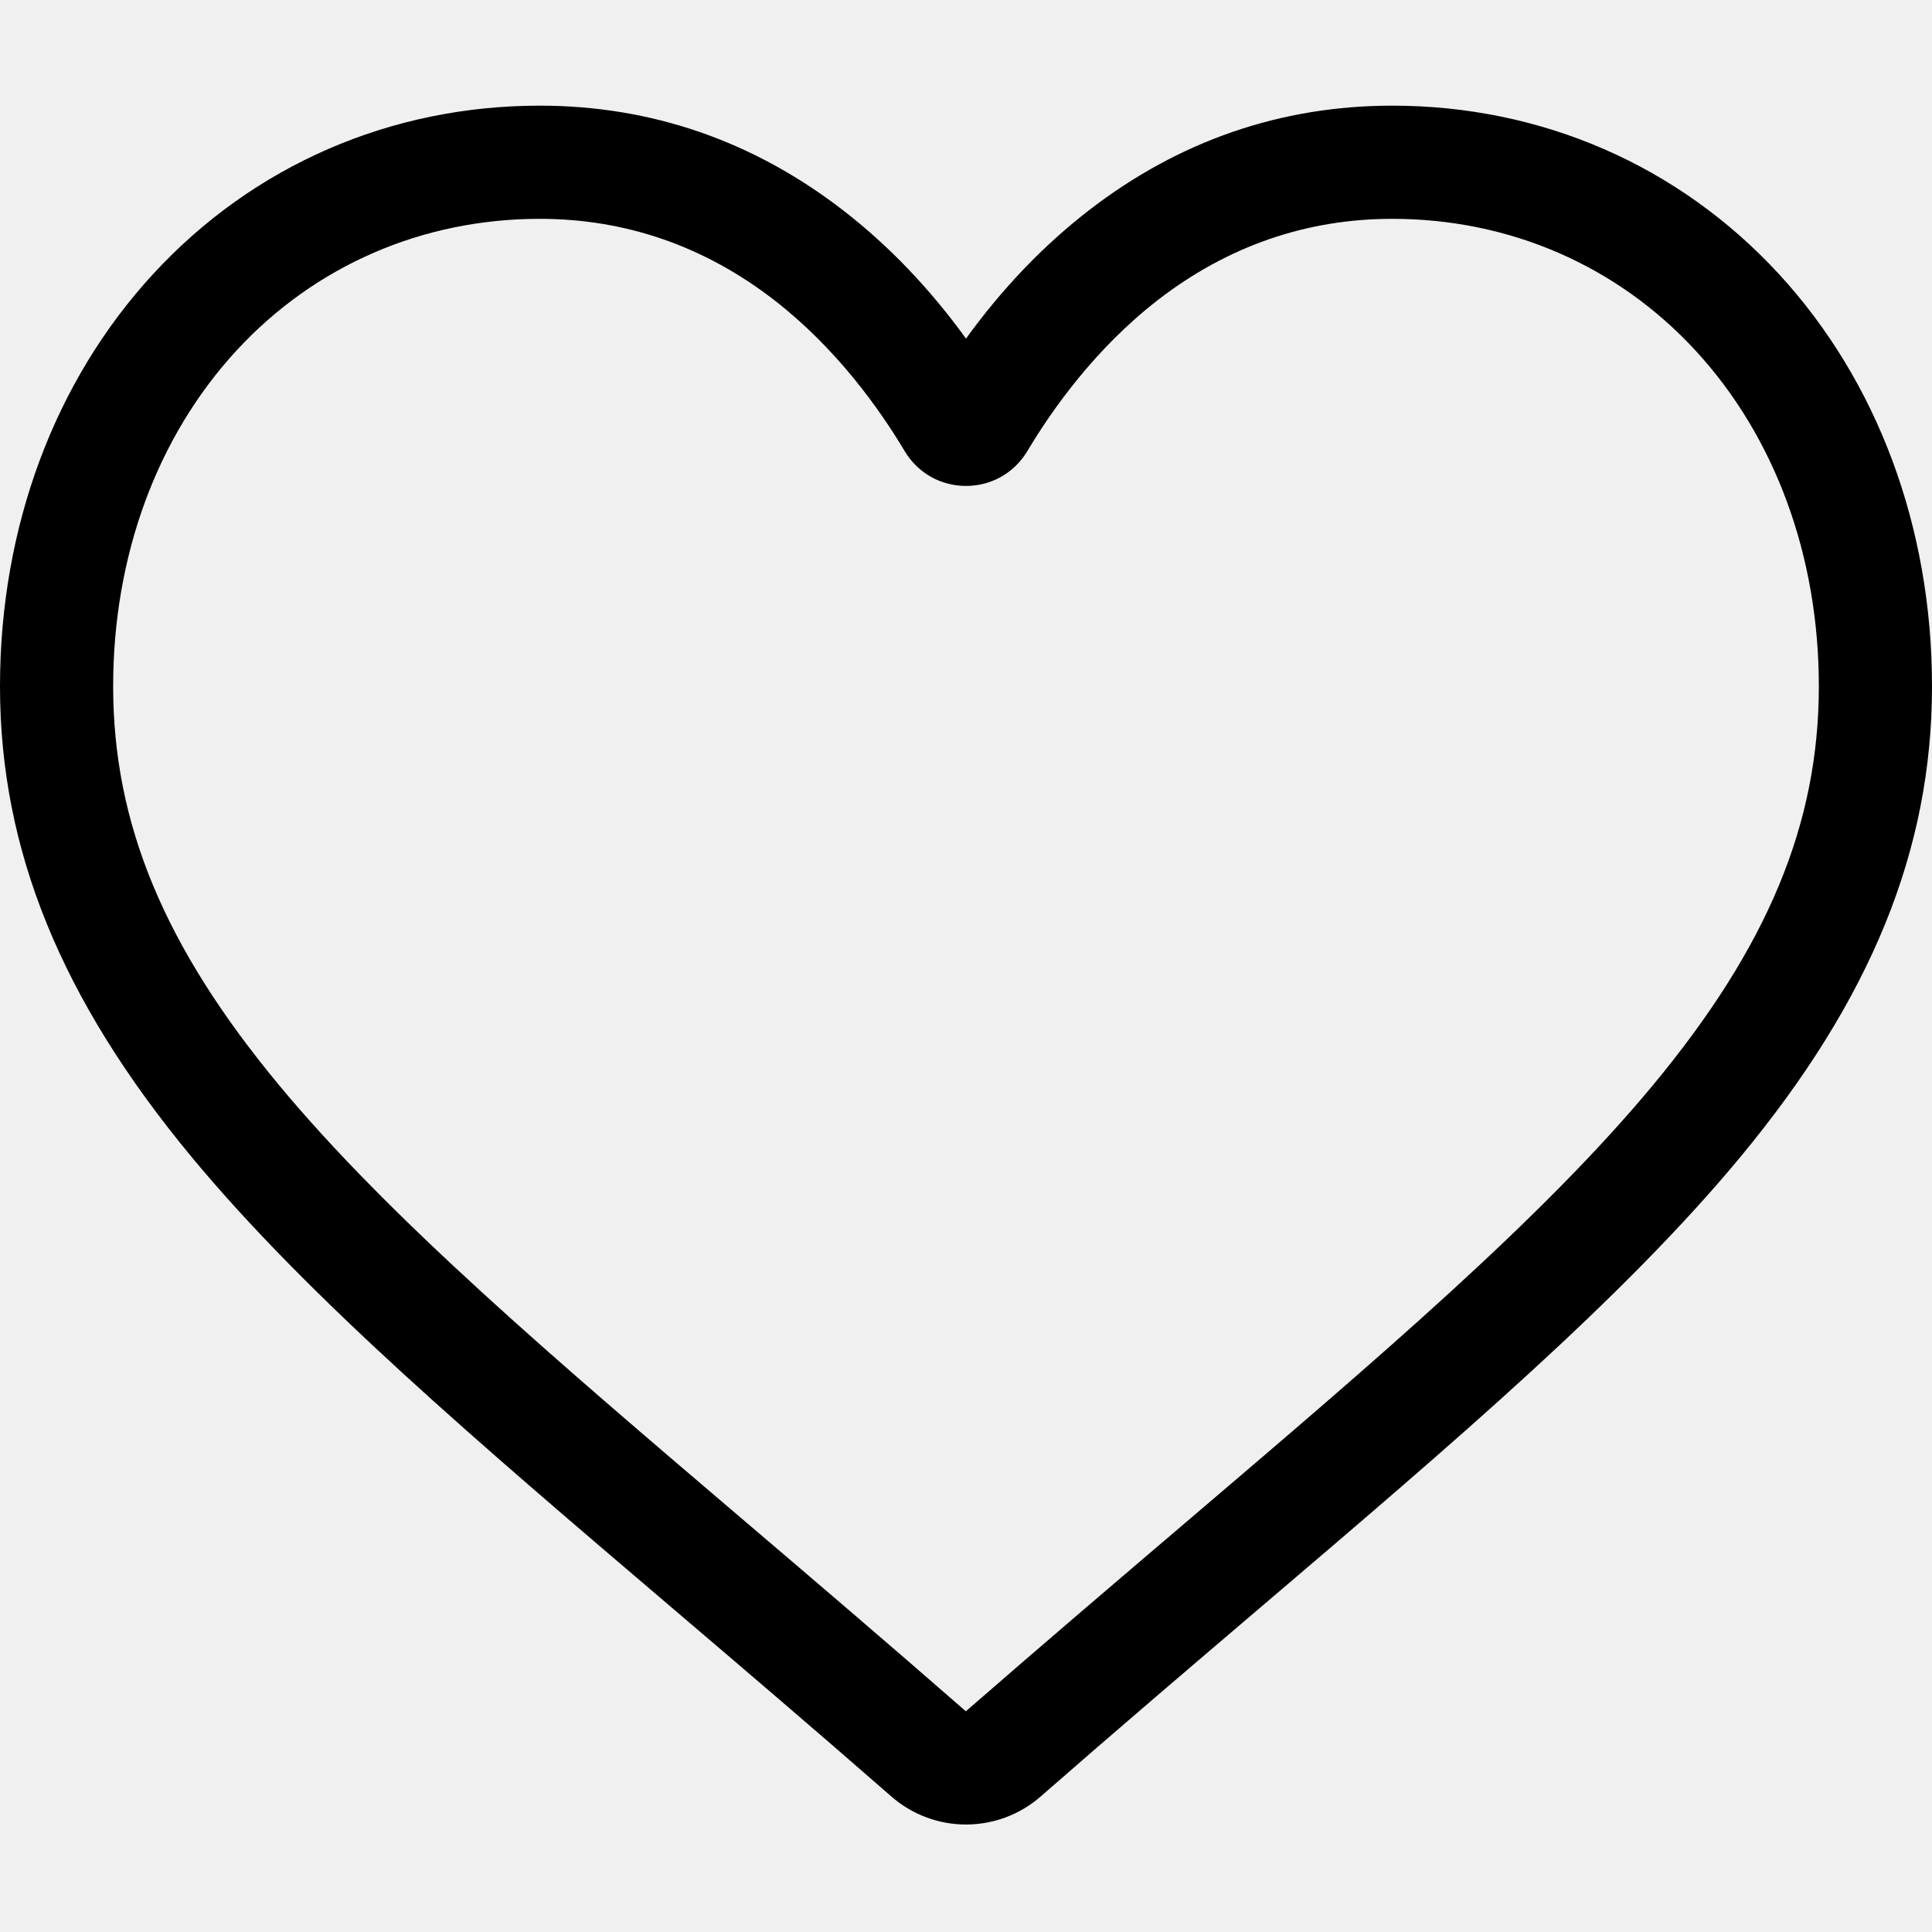
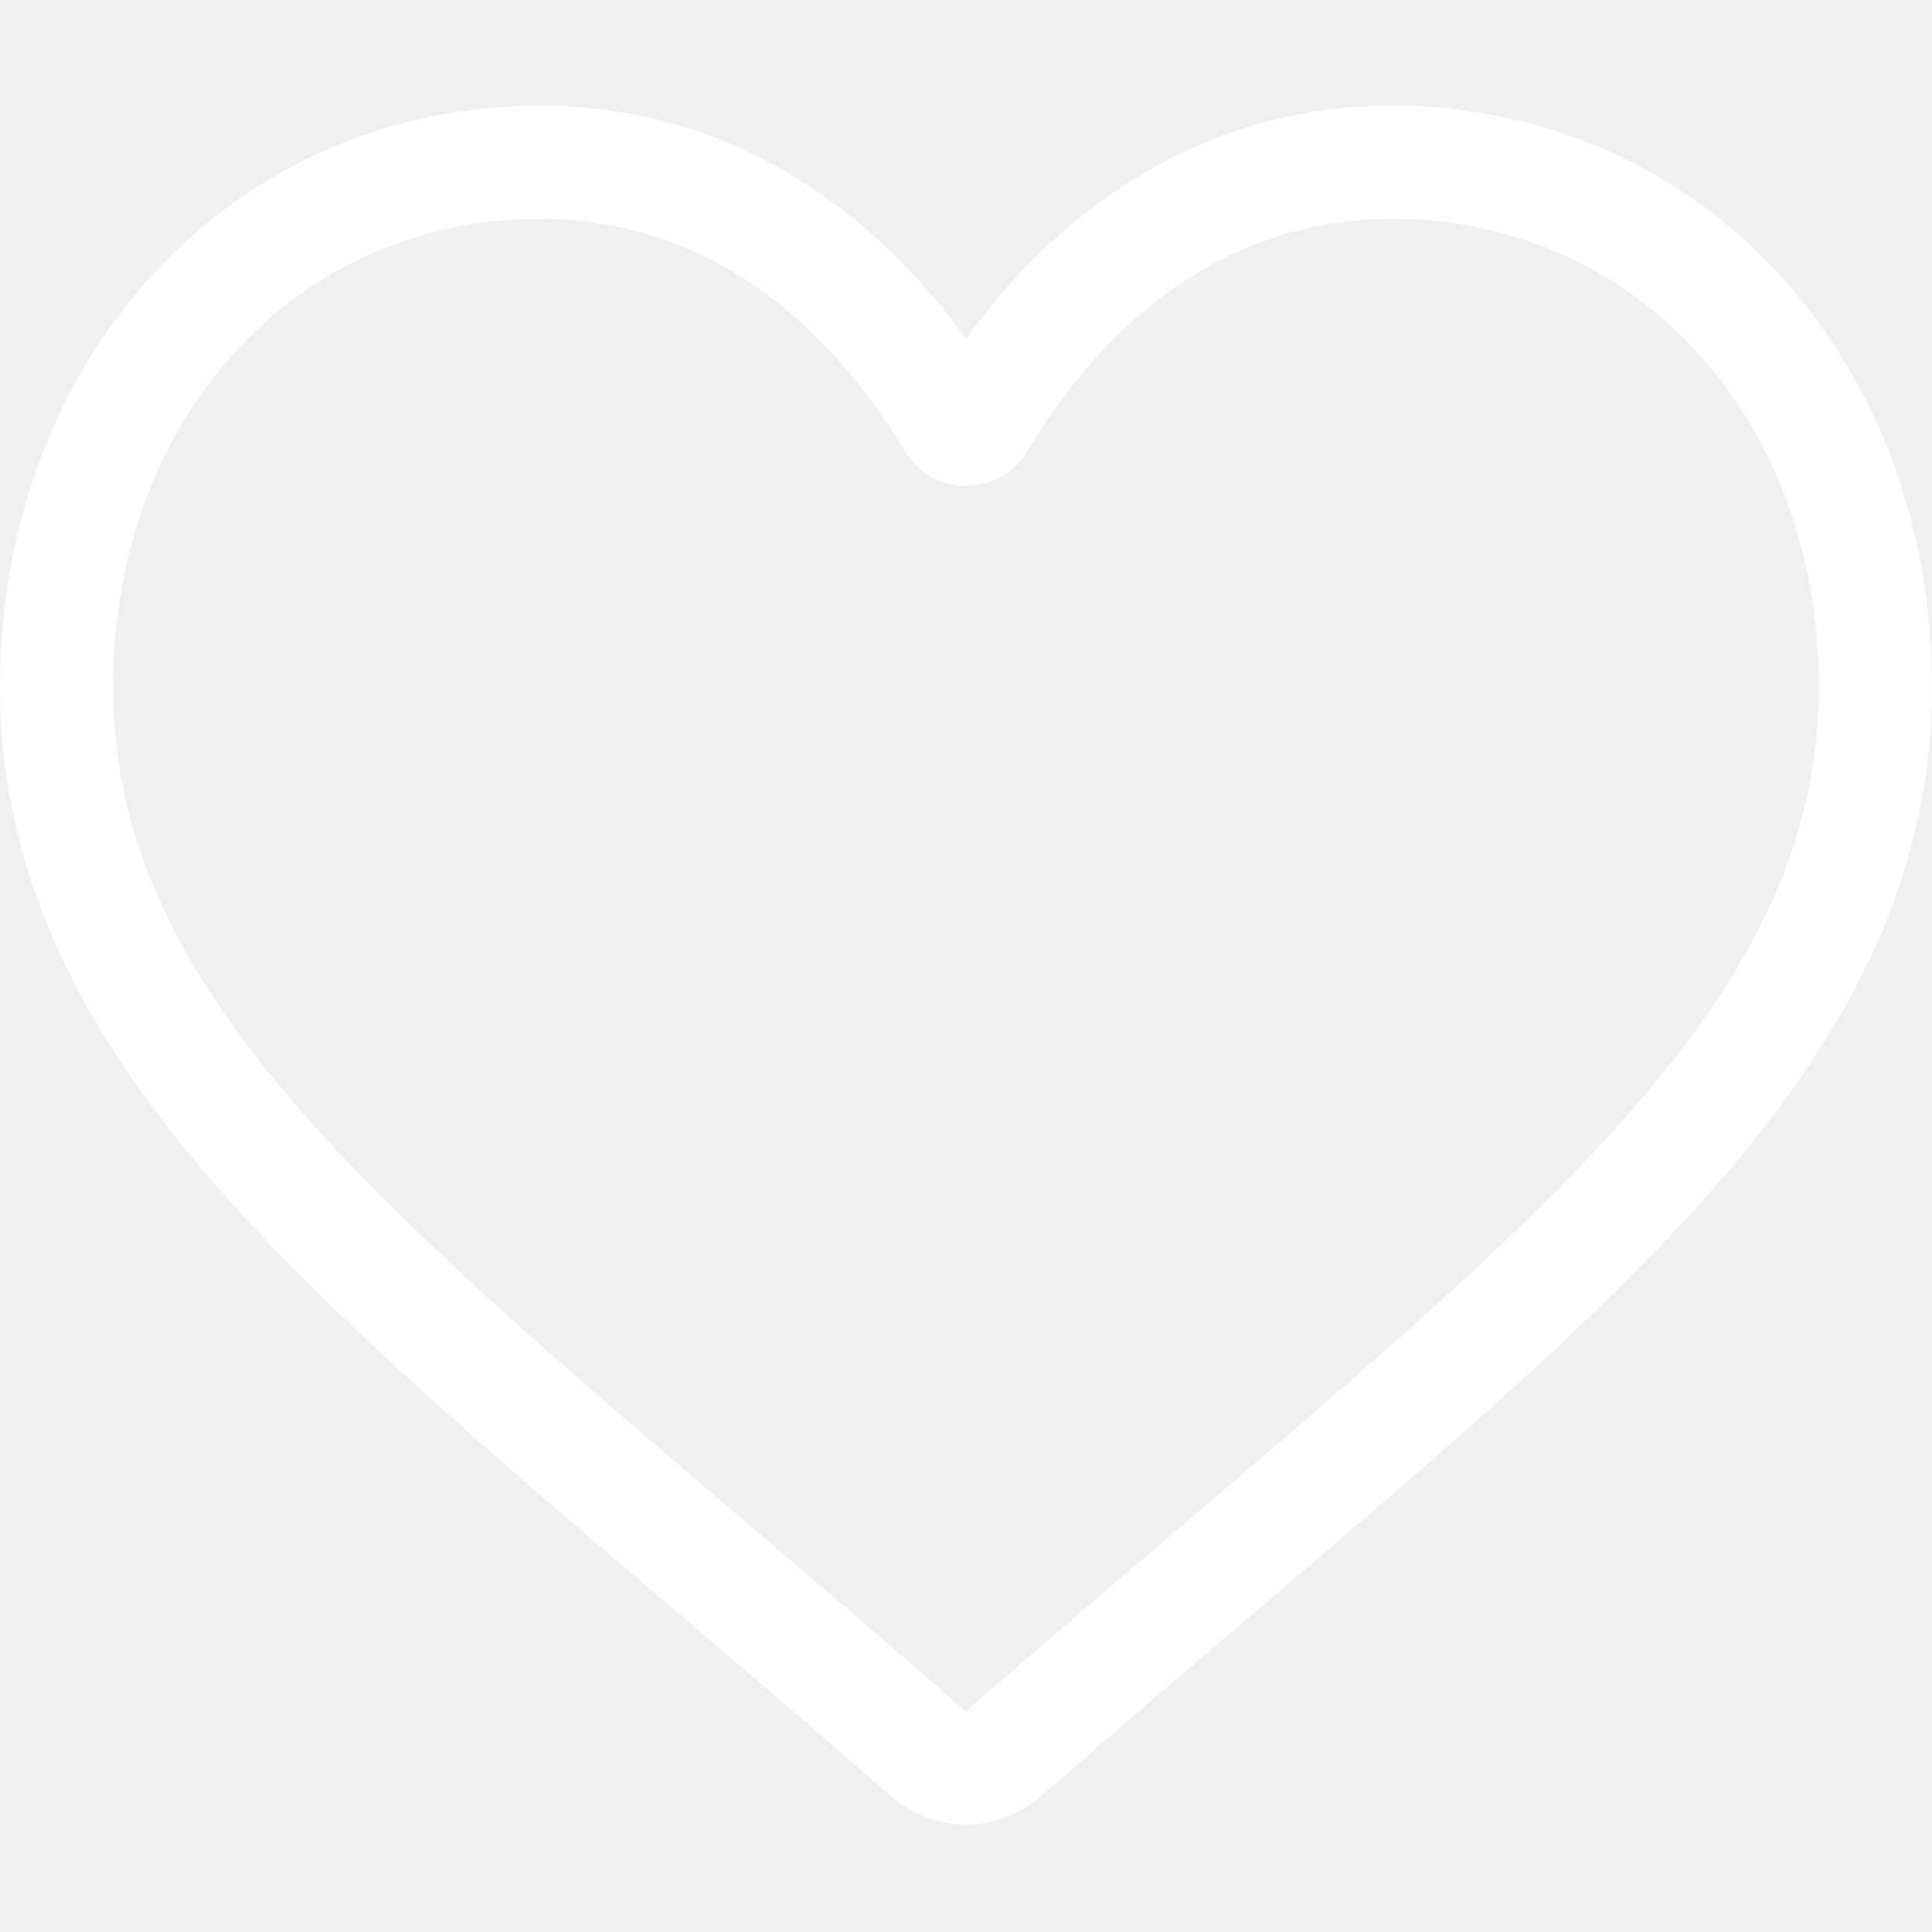
- <svg xmlns="http://www.w3.org/2000/svg" viewBox="0 -28 512.001 512">
+ <svg xmlns="http://www.w3.org/2000/svg" fill="white" viewBox="0 -28 512.001 512">
  <path d="M256 455.516c-7.289 0-14.316-2.641-19.793-7.438-20.684-18.086-40.625-35.082-58.219-50.074l-.09-.078c-51.582-43.957-96.125-81.918-127.117-119.312C16.137 236.809 0 197.172 0 153.871c0-42.07 14.426-80.883 40.617-109.293C67.121 15.832 103.488 0 143.031 0c29.555 0 56.621 9.344 80.445 27.77C235.5 37.07 246.398 48.453 256 61.73c9.605-13.277 20.5-24.66 32.527-33.961C312.352 9.344 339.418 0 368.973 0c39.539 0 75.91 15.832 102.414 44.578C497.578 72.988 512 111.801 512 153.871c0 43.301-16.133 82.938-50.777 124.738-30.992 37.398-75.531 75.355-127.106 119.309-17.625 15.016-37.598 32.039-58.328 50.168-5.473 4.789-12.504 7.43-19.789 7.43zM143.031 29.992c-31.066 0-59.605 12.398-80.367 34.914-21.07 22.855-32.676 54.449-32.676 88.965 0 36.418 13.535 68.988 43.883 105.606 29.332 35.395 72.961 72.574 123.477 115.625l.094.078c17.66 15.051 37.68 32.113 58.516 50.332 20.961-18.254 41.012-35.344 58.707-50.418 50.512-43.051 94.137-80.223 123.469-115.617 30.344-36.617 43.879-69.188 43.879-105.606 0-34.516-11.606-66.109-32.676-88.965-20.758-22.516-49.301-34.914-80.363-34.914-22.758 0-43.652 7.234-62.102 21.5-16.441 12.719-27.895 28.797-34.609 40.047-3.453 5.785-9.531 9.238-16.262 9.238s-12.809-3.453-16.262-9.238c-6.711-11.25-18.164-27.328-34.609-40.047-18.449-14.265-39.344-21.5-62.098-21.5zm0 0" />
</svg>
